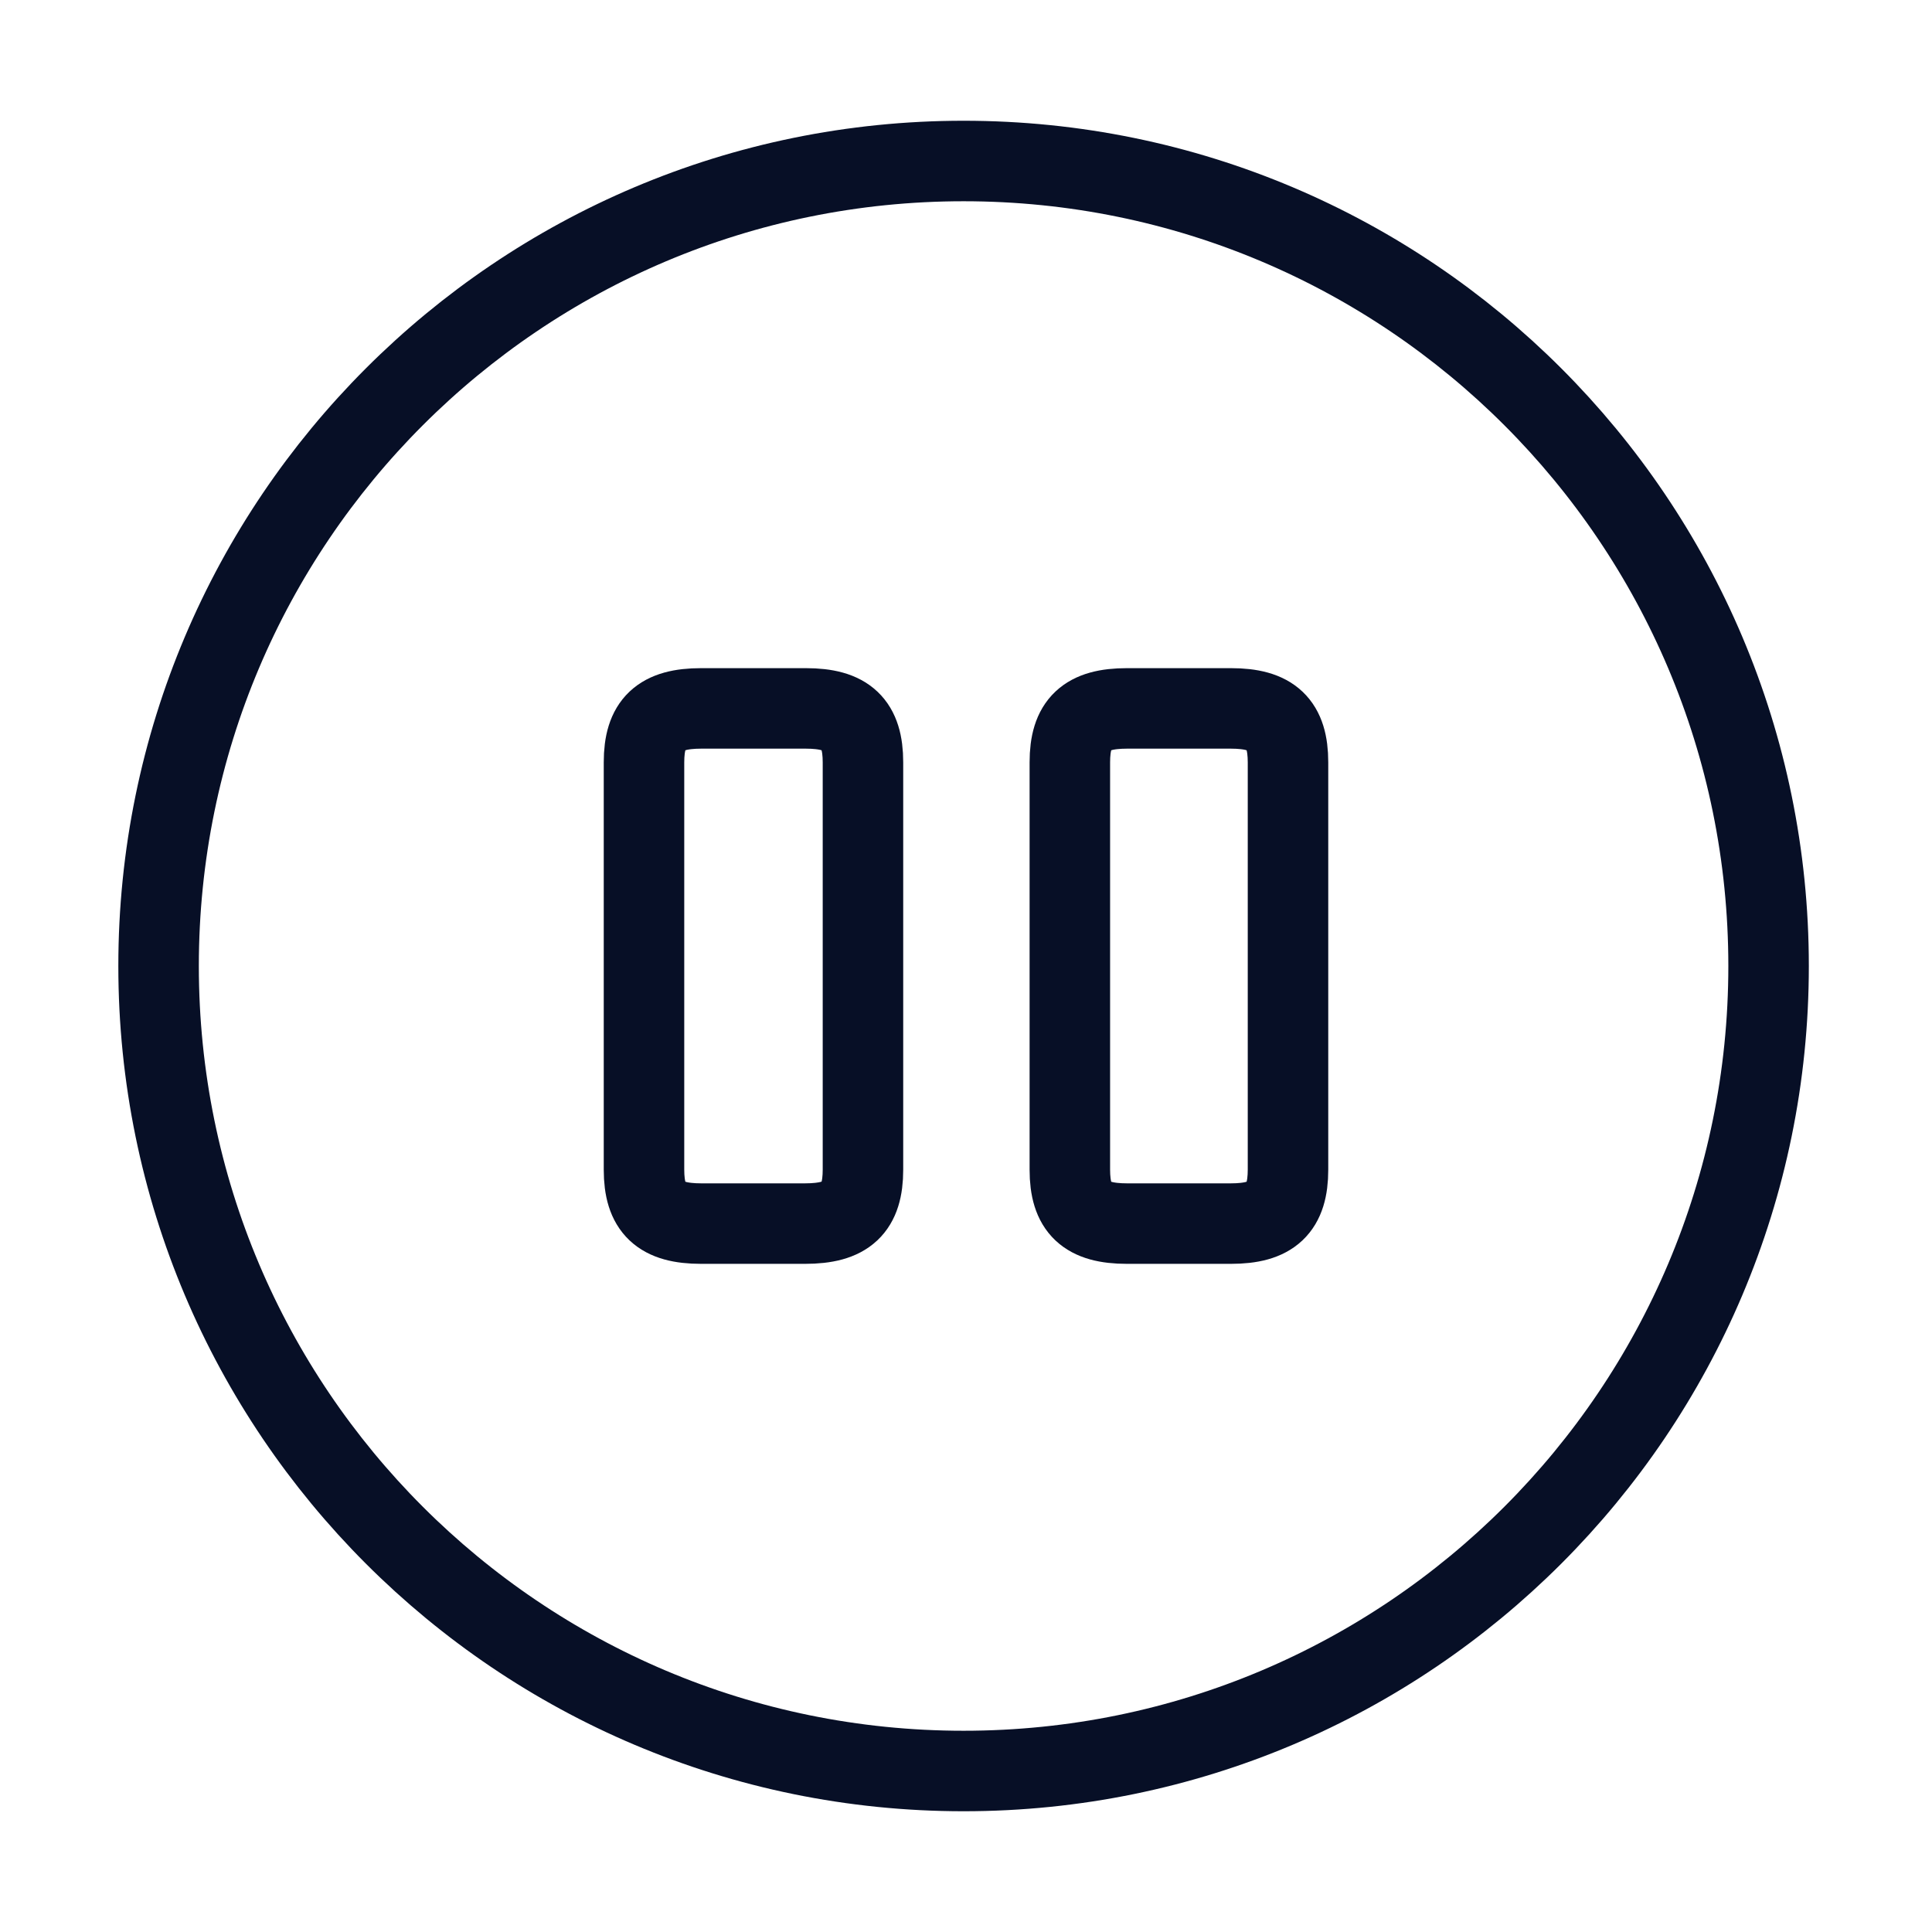
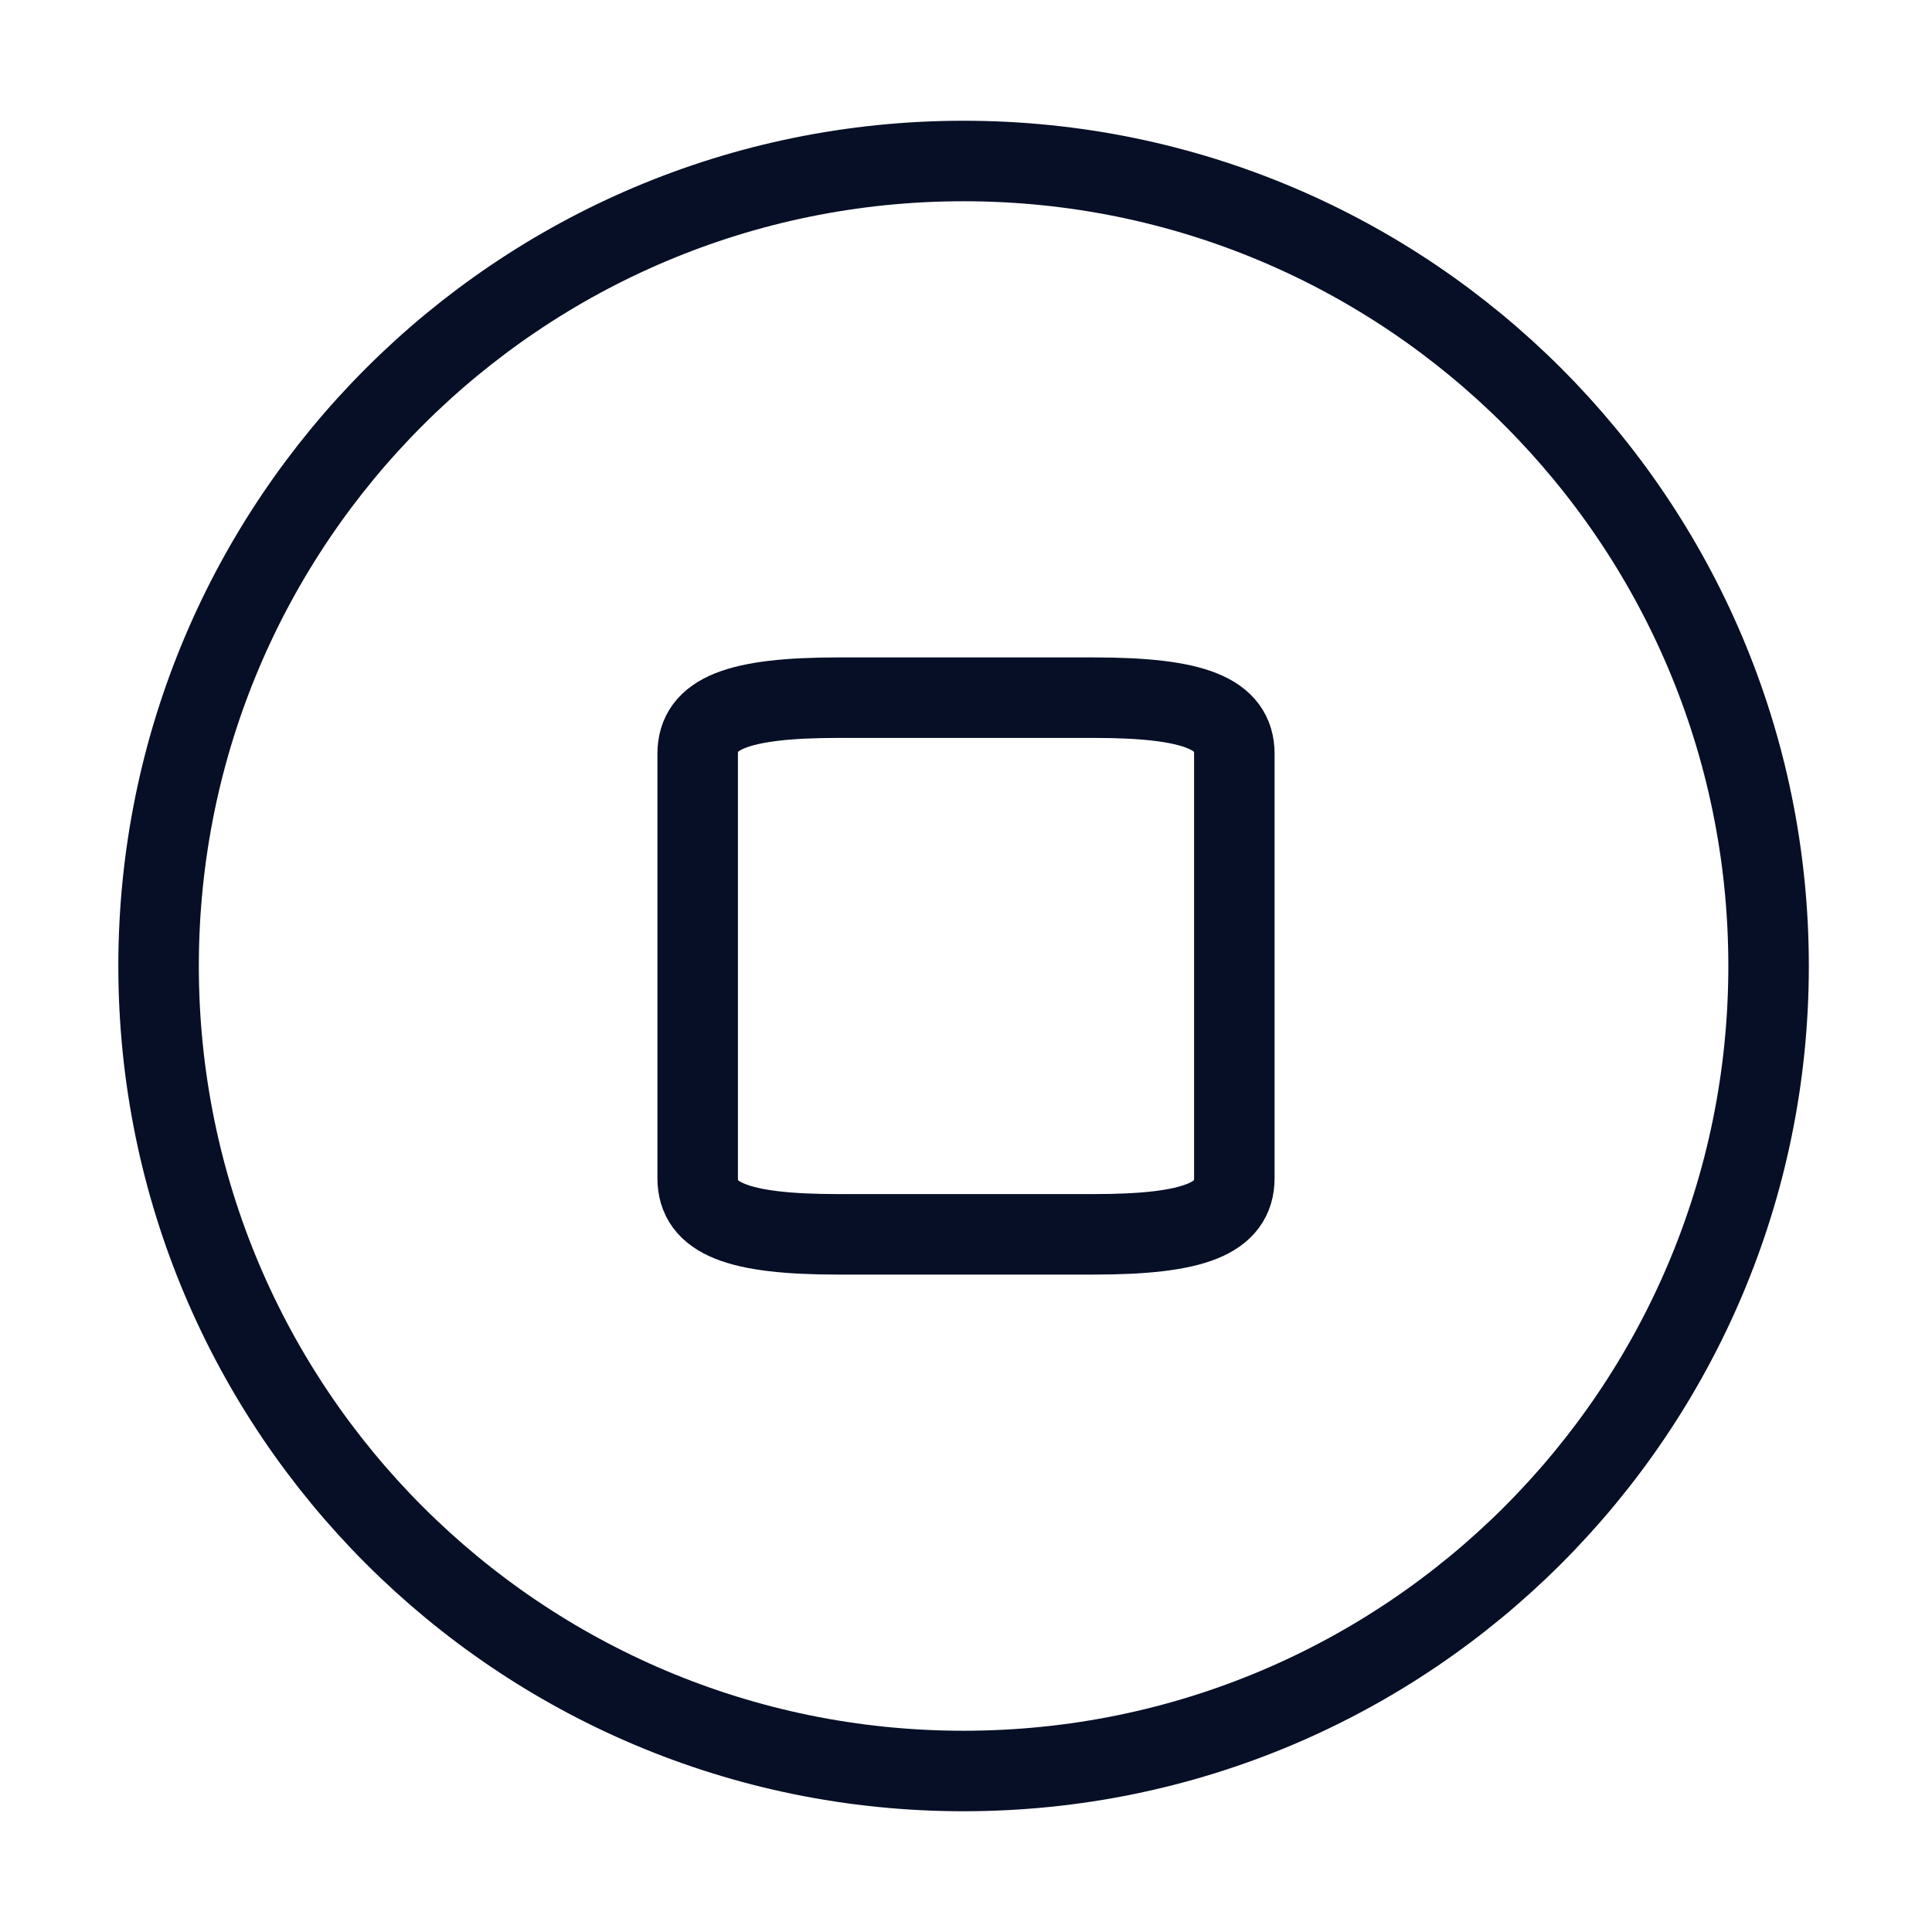
<svg xmlns="http://www.w3.org/2000/svg" width="36" height="36" viewBox="0 0 36 36" fill="none">
  <path d="M17.955 33C26.239 33 32.955 26.284 32.955 18C32.955 9.716 26.239 3 17.955 3C9.671 3 2.955 9.716 2.955 18C2.955 26.284 9.671 33 17.955 33Z" stroke="#070F26" stroke-width="1.5" stroke-linecap="round" stroke-linejoin="round" />
-   <path d="M16.08 21.795V14.205C16.08 13.485 15.78 13.2 15.015 13.2H13.065C12.3 13.2 12 13.485 12 14.205V21.795C12 22.515 12.3 22.8 13.065 22.8H15C15.78 22.8 16.08 22.515 16.08 21.795Z" stroke="#070F26" stroke-width="1.5" stroke-linecap="round" stroke-linejoin="round" />
-   <path d="M24 21.795V14.205C24 13.485 23.7 13.2 22.935 13.2H21C20.235 13.2 19.935 13.485 19.935 14.205V21.795C19.935 22.515 20.235 22.8 21 22.8H22.935C23.7 22.8 24 22.515 24 21.795Z" stroke="#070F26" stroke-width="1.5" stroke-linecap="round" stroke-linejoin="round" />
+   <path d="M23 21.953V14.047C23 13.297 22.262 13 20.38 13H15.62C13.738 13 13 13.297 13 14.047V21.953C13 22.703 13.738 23 15.62 23H20.38C22.262 23 23 22.703 23 21.953Z" stroke="#070F26" stroke-width="1.5" stroke-linecap="round" stroke-linejoin="round" />
</svg>
